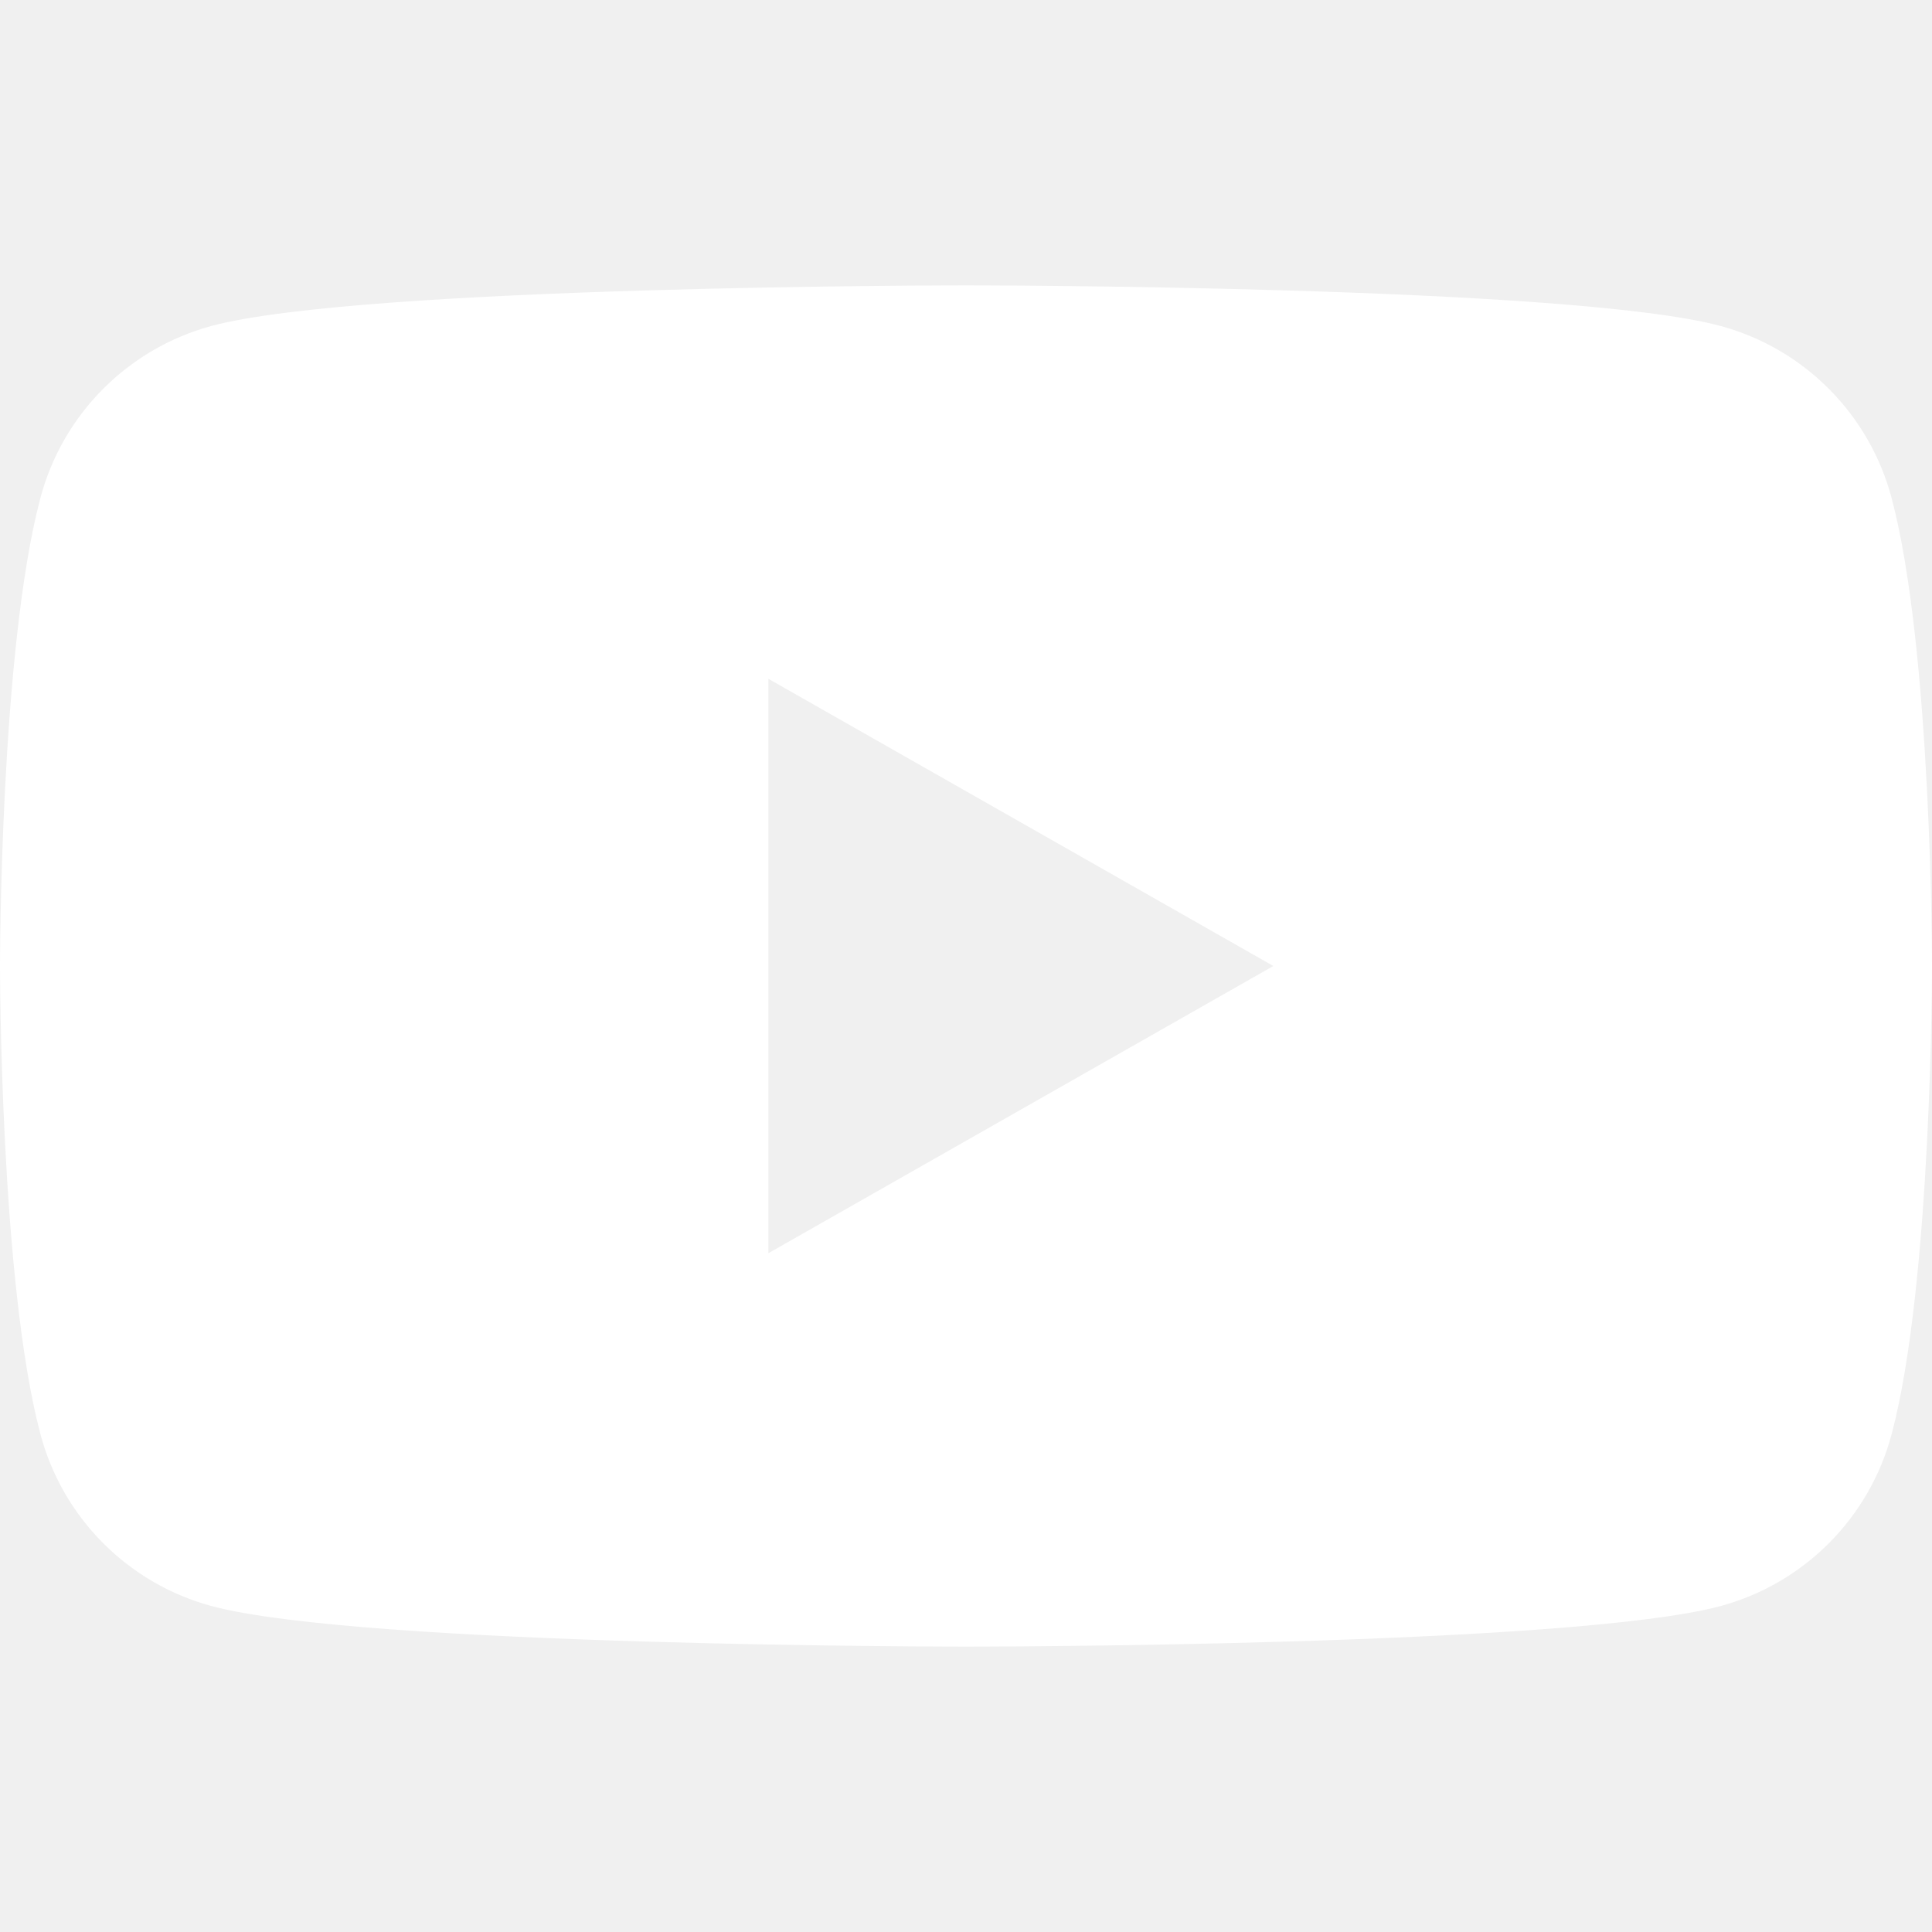
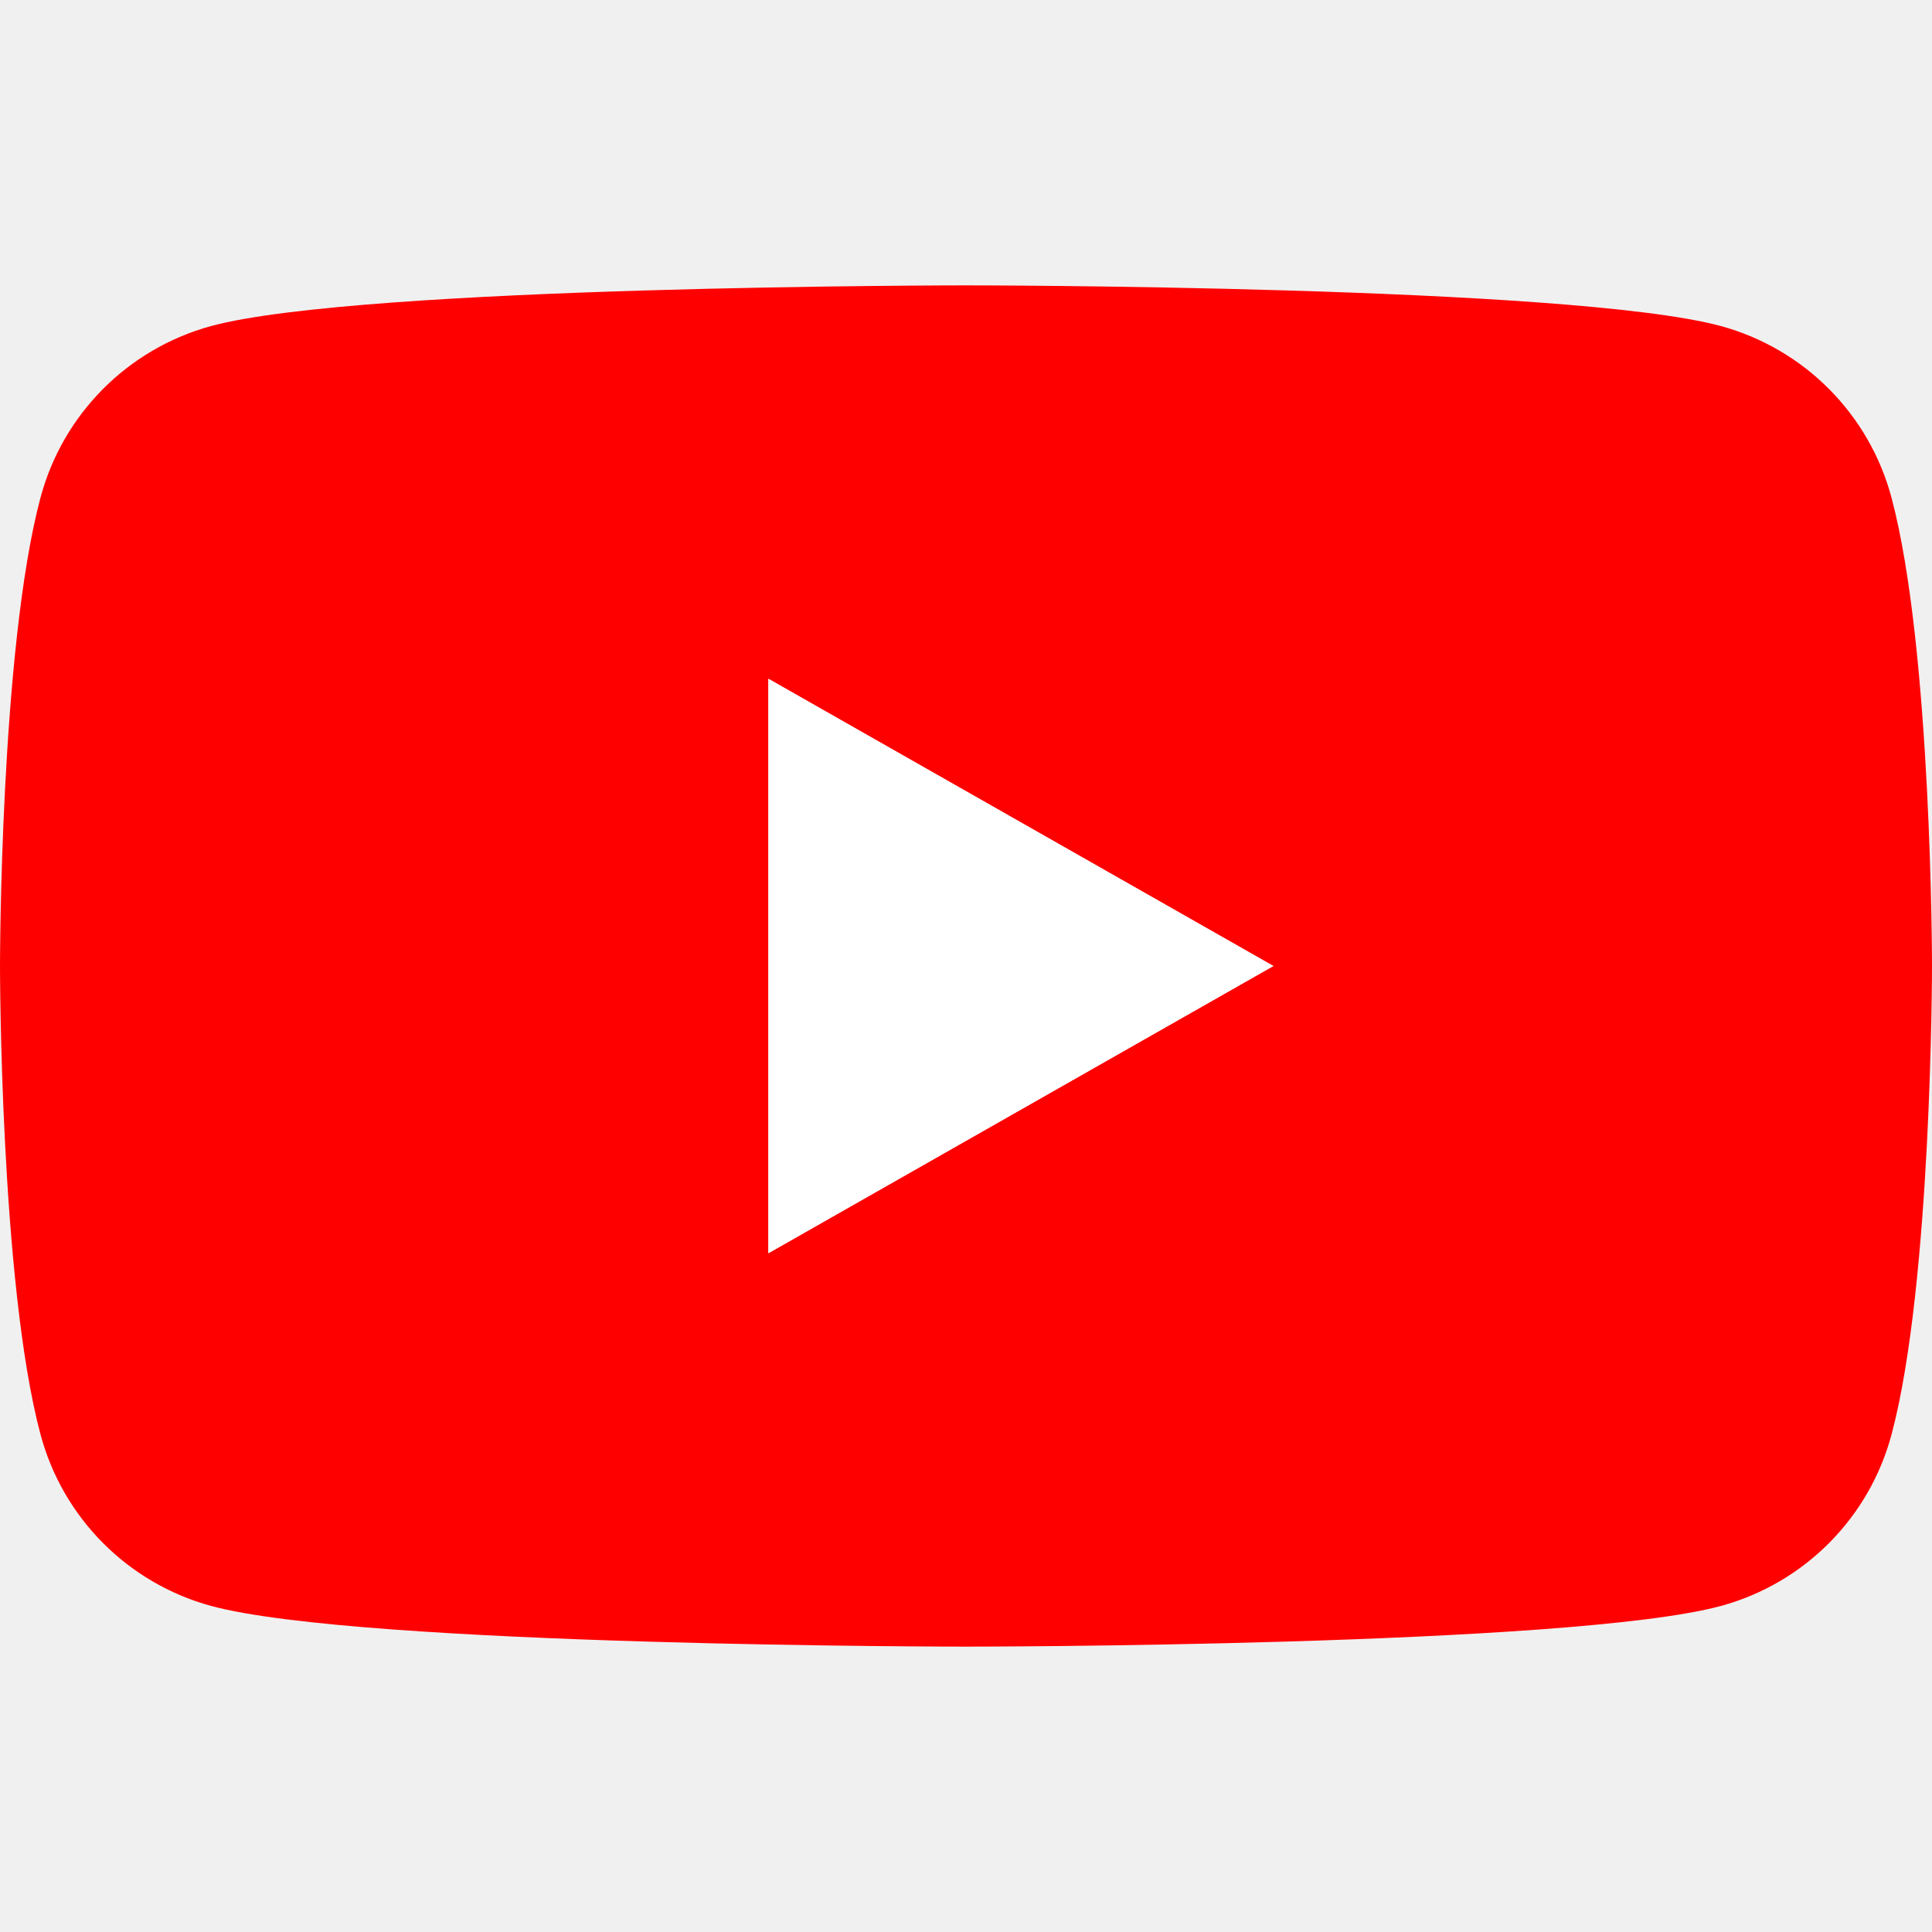
- <svg xmlns="http://www.w3.org/2000/svg" viewBox="0 0 24 24" fill="#FFFFFF">
+ <svg xmlns="http://www.w3.org/2000/svg" viewBox="0 0 24 24" fill="#FF0000">
  <path d="M23.498 6.186a3.016 3.016 0 0 0-2.122-2.136C19.505 3.545 12 3.545 12 3.545s-7.505 0-9.377.505A3.017 3.017 0 0 0 .502 6.186C0 8.07 0 12 0 12s0 3.93.502 5.814a3.016 3.016 0 0 0 2.122 2.136c1.871.505 9.376.505 9.376.505s7.505 0 9.377-.505a3.015 3.015 0 0 0 2.122-2.136C24 15.93 24 12 24 12s0-3.93-.502-5.814zM9.545 15.568V8.432L15.818 12l-6.273 3.568z" />
+   <path d="M9.545 15.568V8.432L15.818 12l-6.273 3.568z" fill="#FFFFFF" />
</svg>
